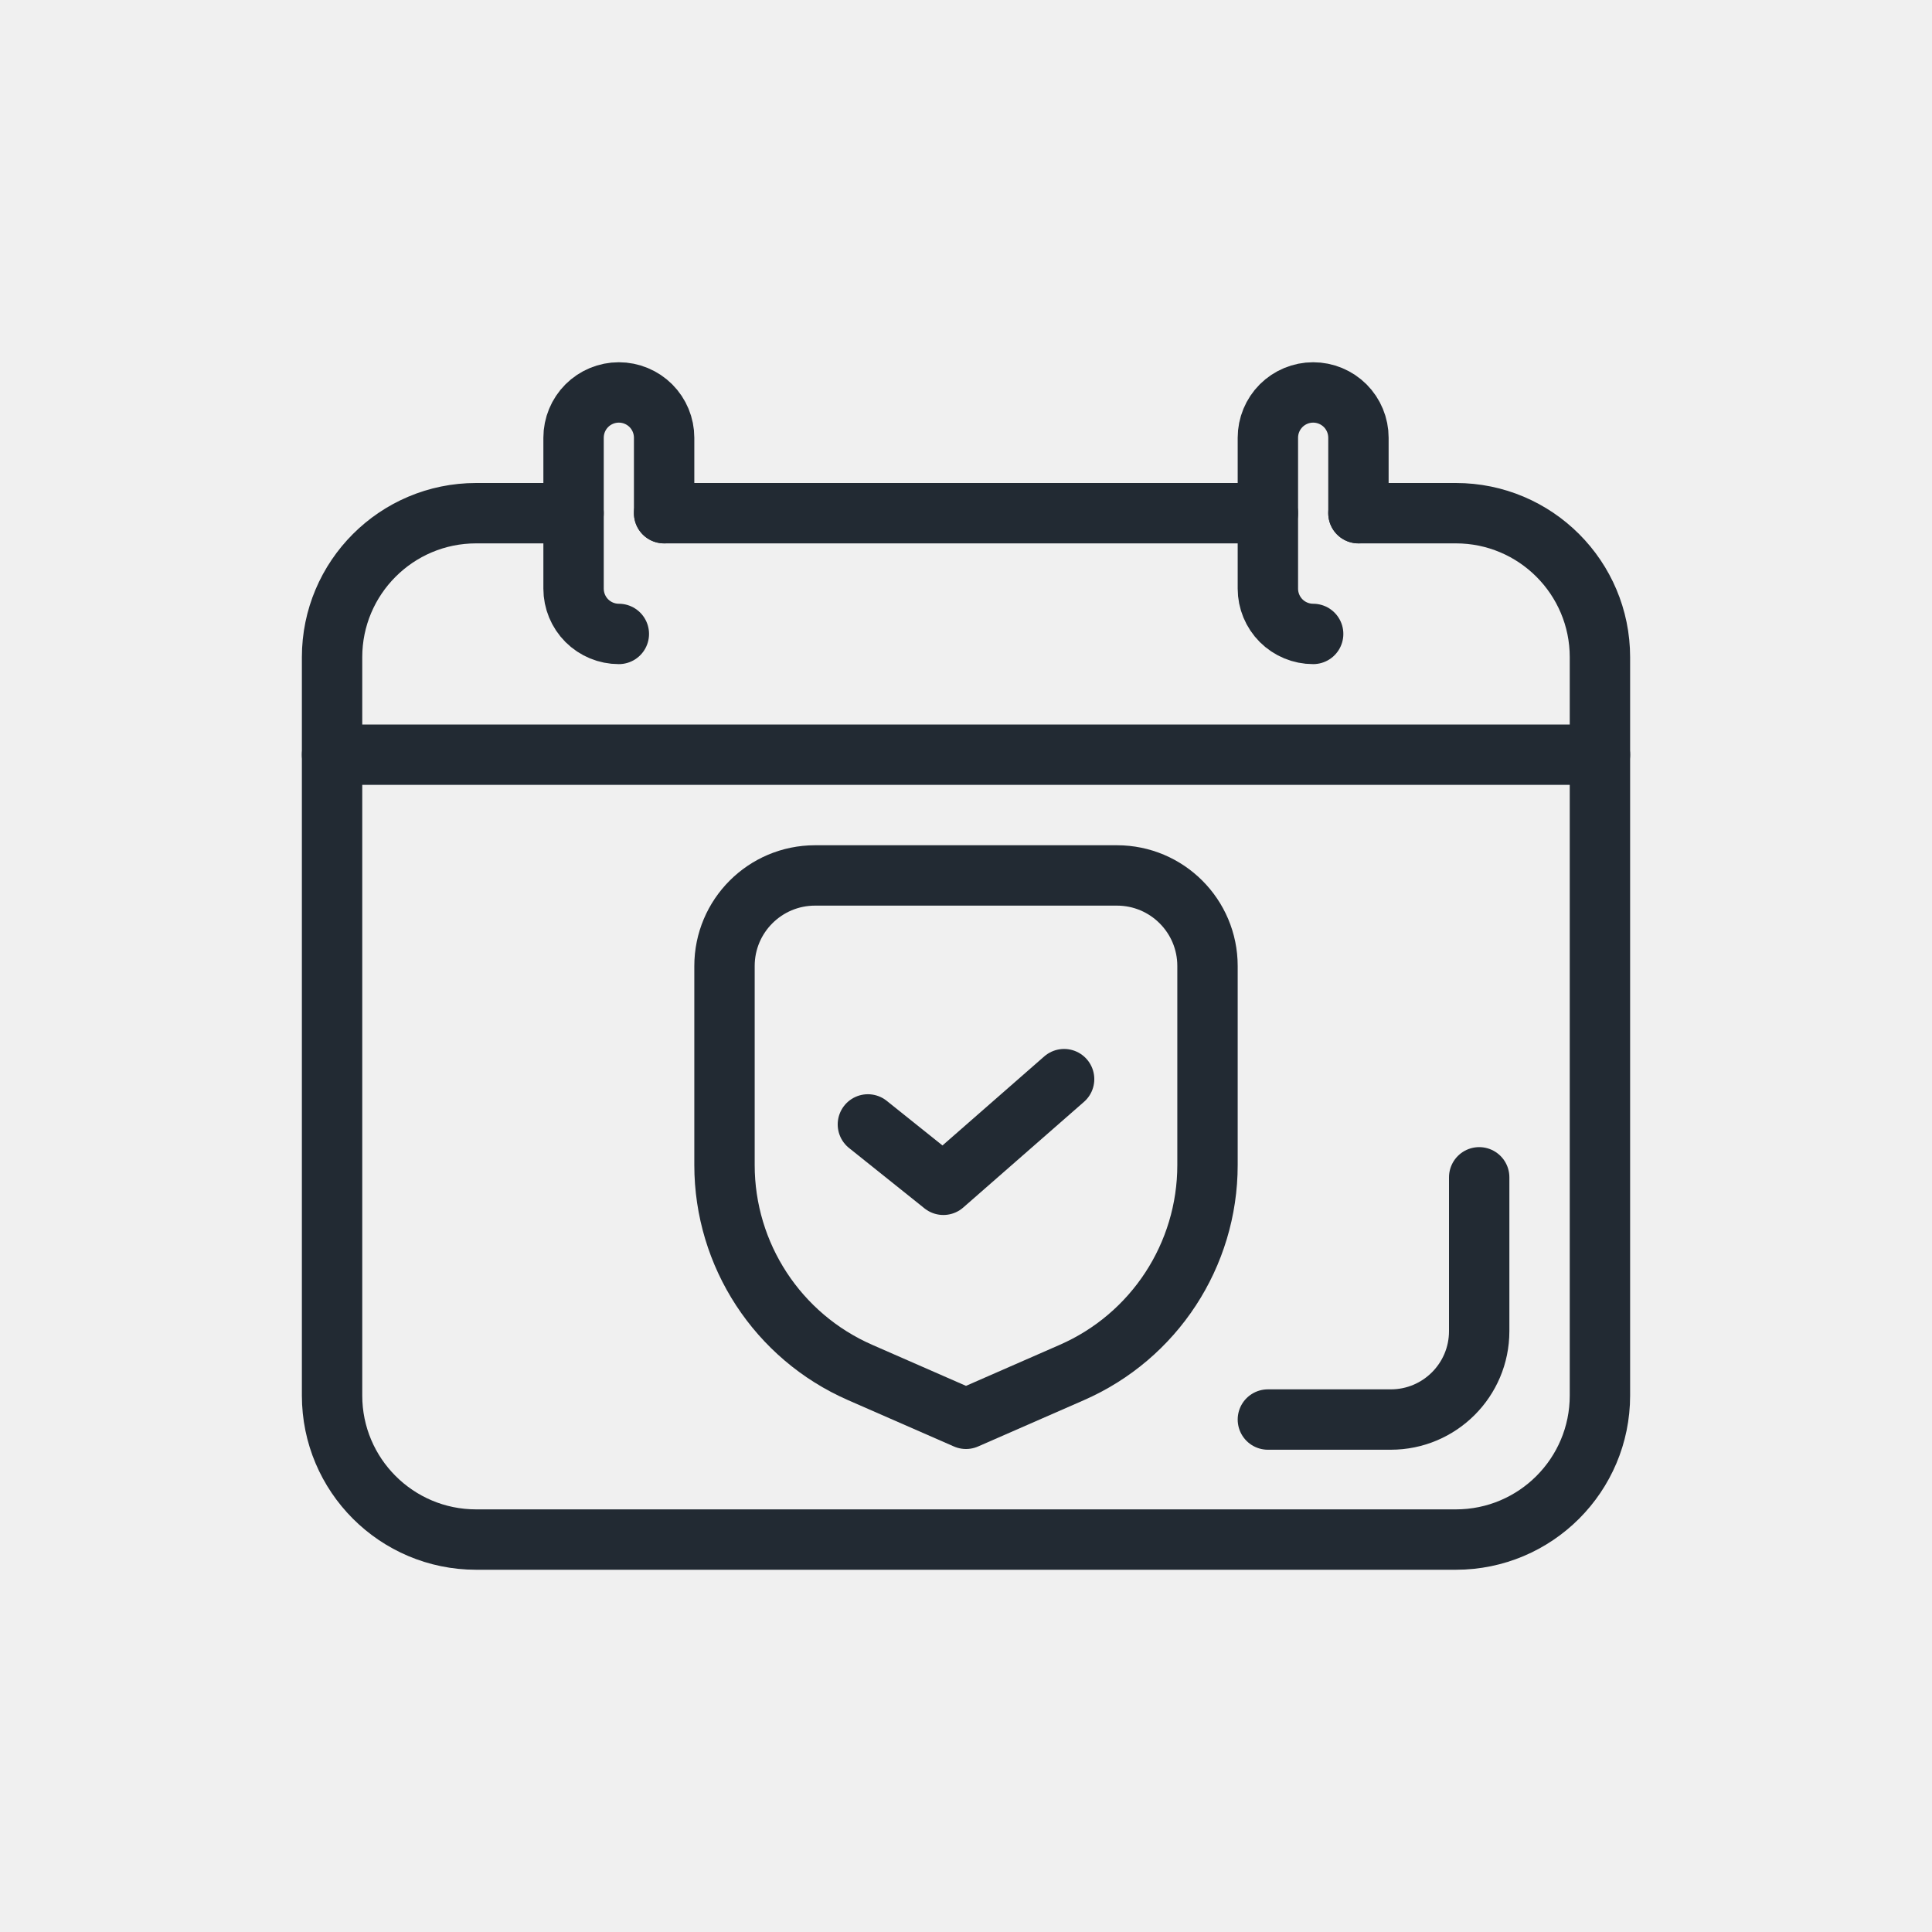
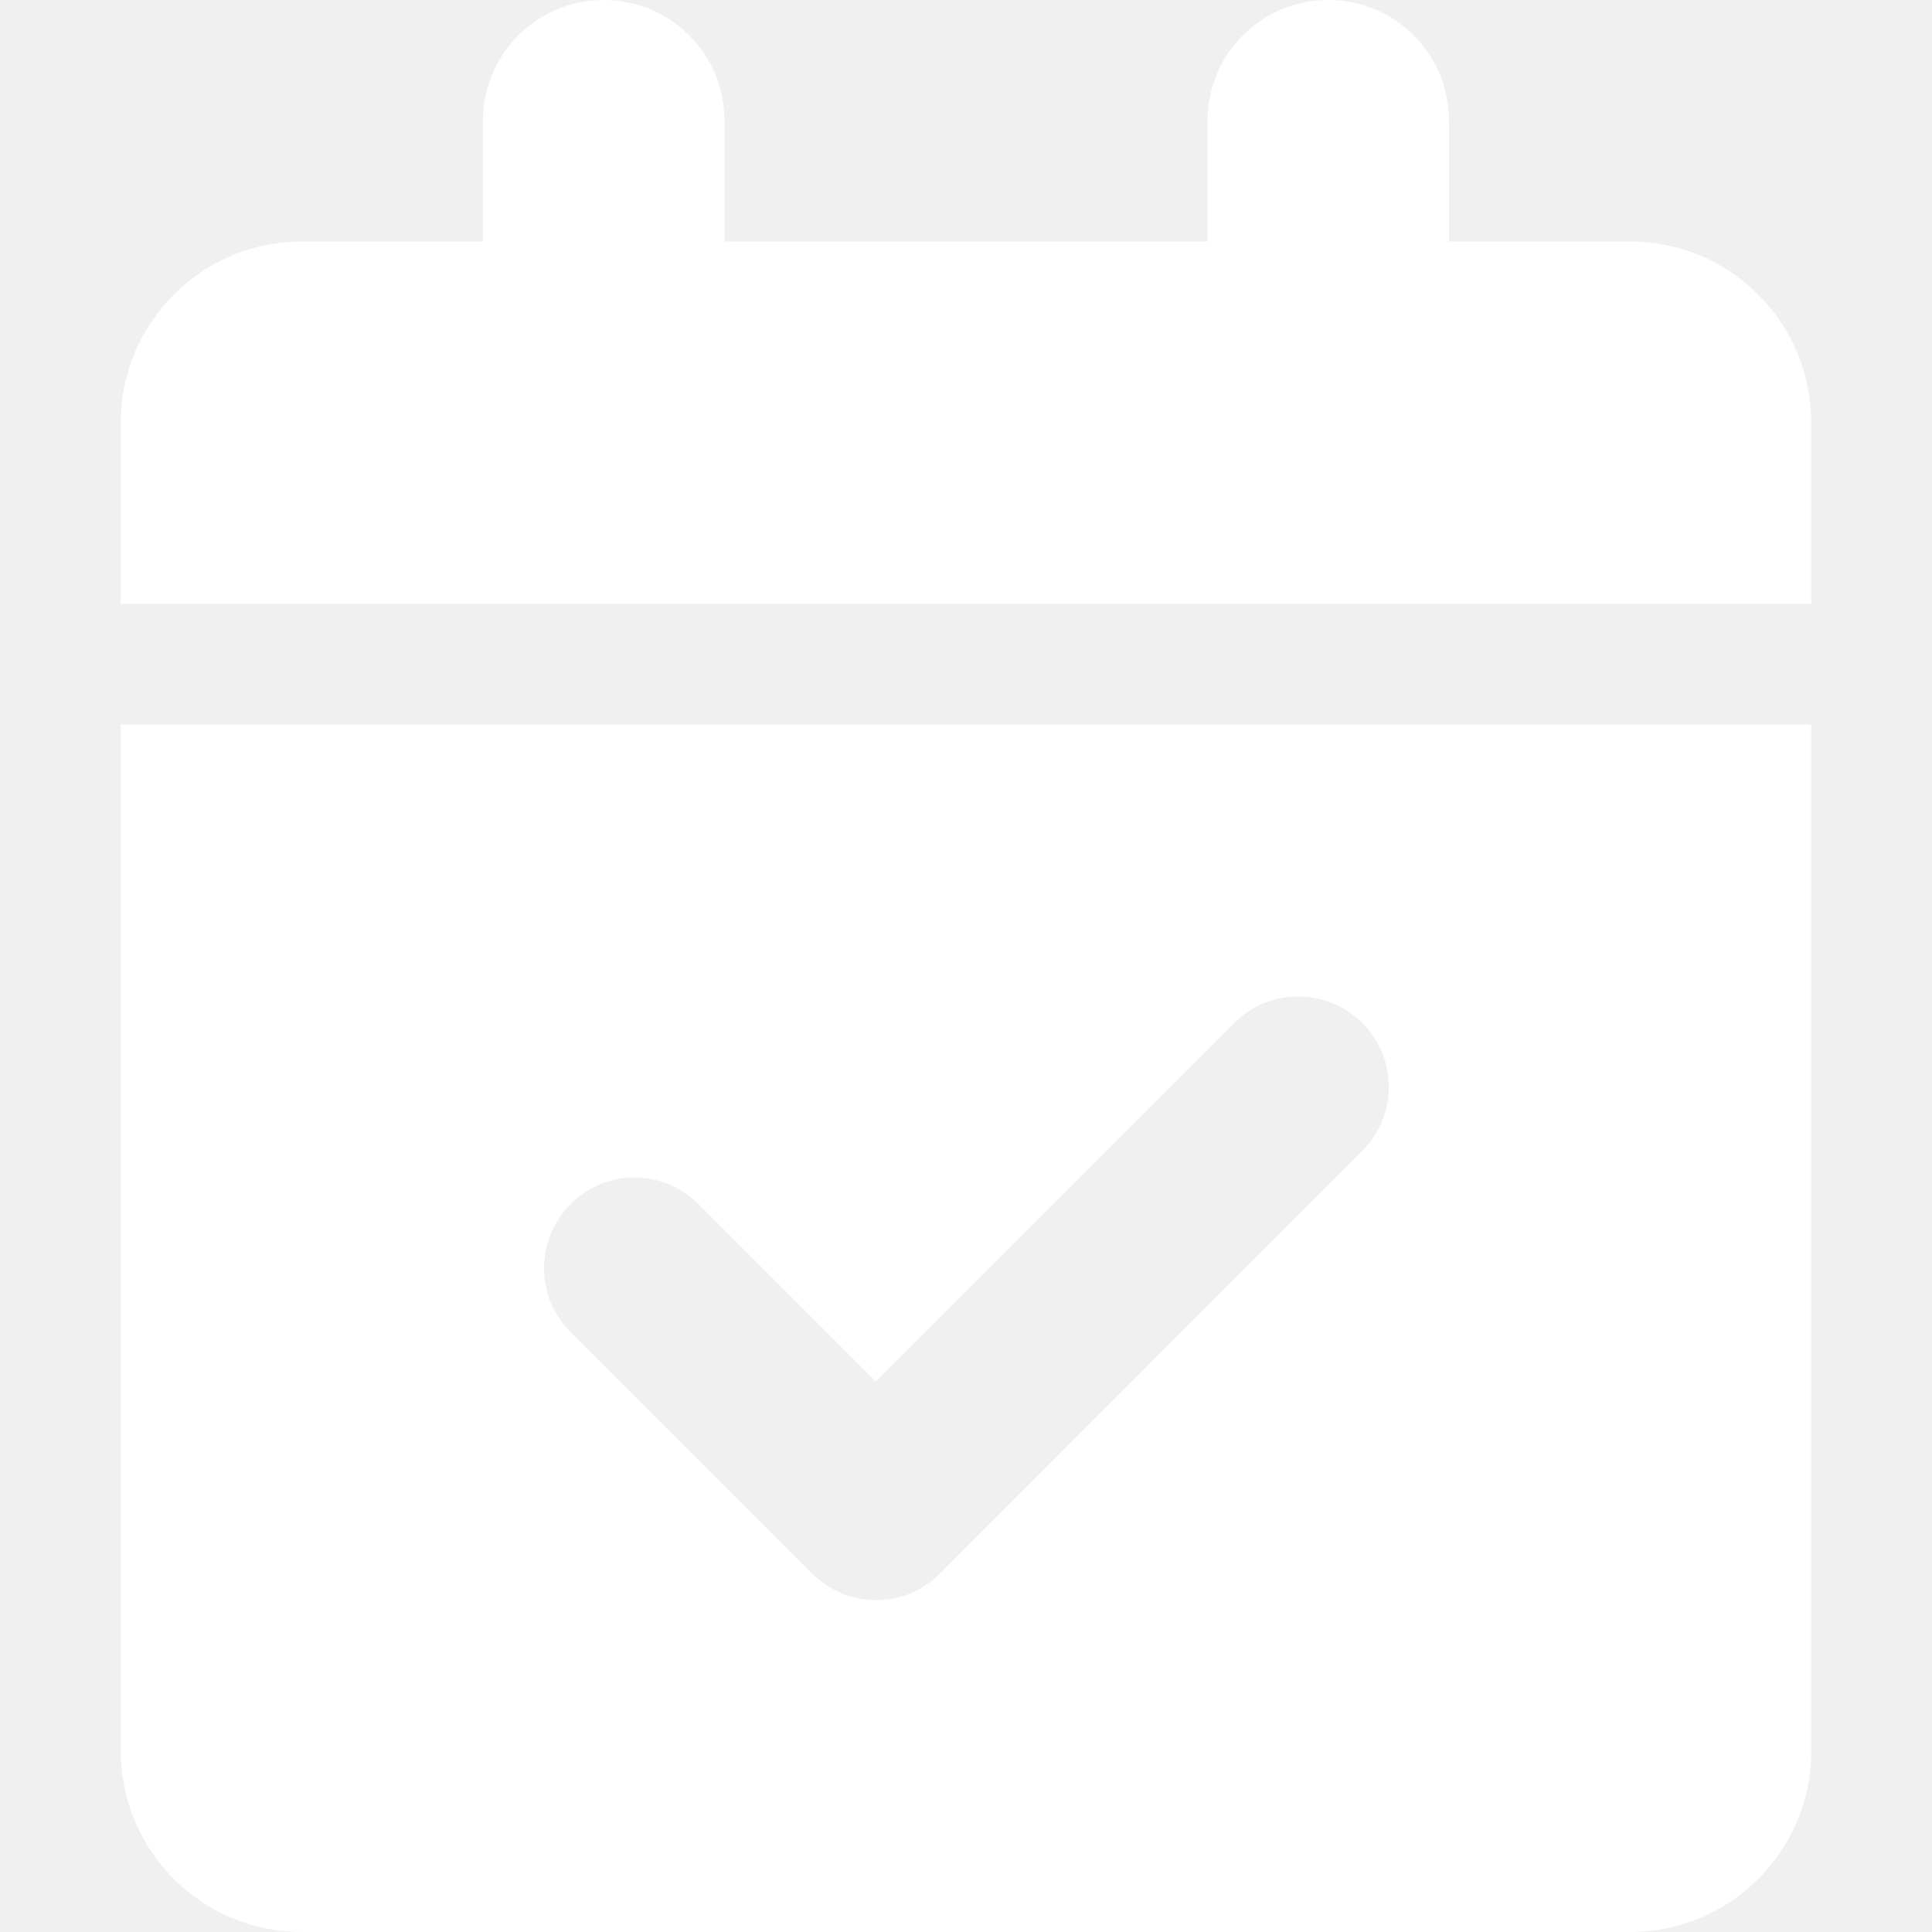
- <svg xmlns="http://www.w3.org/2000/svg" width="100%" height="100%" viewBox="0 0 64 64" version="1.1" xml:space="preserve" style="fill-rule:evenodd;clip-rule:evenodd;stroke-linecap:round;stroke-linejoin:round;stroke-miterlimit:2;" id="svg19">
-   <defs id="defs23" />
-   <path d="M19,17l-3.228,0c-2.635,0 -4.772,2.137 -4.772,4.772c0,6.476 0,17.98 0,24.456c0,2.635 2.137,4.772 4.772,4.772c8.083,0 24.373,0 32.456,0c2.635,0 4.772,-2.137 4.772,-4.772c0,-6.476 0,-17.98 0,-24.456c0,-2.635 -2.137,-4.772 -4.772,-4.772c-1.712,0 -3.228,0 -3.228,0" style="fill:none;stroke:#222a33;stroke-width:2px;" id="path3" />
-   <path d="M42,47.024l4.072,0c1.617,0 2.928,-1.311 2.928,-2.928c0,-2.293 0,-5.096 0,-5.096" style="fill:none;stroke:#222a33;stroke-width:2px;" id="path5" />
-   <path d="M42,17l-20,0" style="fill:none;stroke:#222a33;stroke-width:2px;" id="path7" />
-   <path d="M11,25l42,0" style="fill:none;stroke:#222a33;stroke-width:2px;" id="path9" />
-   <path d="M22,17c0,-0.893 0,-1.785 0,-2.5c0,-0.398 -0.158,-0.779 -0.439,-1.061c-0.282,-0.281 -0.663,-0.439 -1.061,-0.439c-0.398,0 -0.779,0.158 -1.061,0.439c-0.281,0.282 -0.439,0.663 -0.439,1.061c0,1.43 0,3.57 0,5c0,0.398 0.158,0.779 0.439,1.061c0.282,0.281 0.663,0.439 1.061,0.439" style="fill:none;stroke:#222a33;stroke-width:2px;" id="path11" />
-   <path d="M45,17c0,-0.893 0,-1.785 0,-2.5c0,-0.398 -0.158,-0.779 -0.439,-1.061c-0.282,-0.281 -0.663,-0.439 -1.061,-0.439c-0.398,0 -0.779,0.158 -1.061,0.439c-0.281,0.282 -0.439,0.663 -0.439,1.061c0,1.43 0,3.57 0,5c0,0.398 0.158,0.779 0.439,1.061c0.282,0.281 0.663,0.439 1.061,0.439" style="fill:none;stroke:#222a33;stroke-width:2px;" id="path13" />
-   <path d="M40,32c0,-1.657 -1.343,-3 -3,-3c-2.859,0 -7.141,0 -10,0c-1.657,0 -3,1.343 -3,3c0,1.902 0,4.407 0,6.594c0,2.98 1.764,5.678 4.495,6.872c1.822,0.798 3.505,1.534 3.505,1.534c0,0 1.683,-0.736 3.505,-1.534c2.731,-1.194 4.495,-3.892 4.495,-6.872c0,-2.187 0,-4.692 0,-6.594Z" style="fill:none;stroke:#222a33;stroke-width:2px;" id="path15" />
-   <path d="M28.75,37.248l2.5,2l4,-3.5" style="fill:none;stroke:#222a33;stroke-width:2px;" id="path17" />
+ <svg xmlns="http://www.w3.org/2000/svg" stroke="white" fill="white" stroke-width="0" viewBox="0 0 448 512" class="text-3xl text-white" height="1em" width="1em">
+   <path d="M128 0c17.7 0 32 14.3 32 32l0 32 128 0 0-32c0-17.7 14.3-32 32-32s32 14.3 32 32l0 32 48 0c26.5 0 48 21.5 48 48l0 48L0 160l0-48C0 85.5 21.5 64 48 64l48 0 0-32c0-17.7 14.3-32 32-32zM0 192l448 0 0 272c0 26.5-21.5 48-48 48L48 512c-26.5 0-48-21.5-48-48L0 192zM329 305c9.4-9.4 9.4-24.6 0-33.9s-24.6-9.4-33.9 0l-95 95-47-47c-9.4-9.4-24.6-9.4-33.9 0s-9.4 24.6 0 33.9l64 64c9.4 9.4 24.6 9.4 33.9 0L329 305z" />
</svg>
